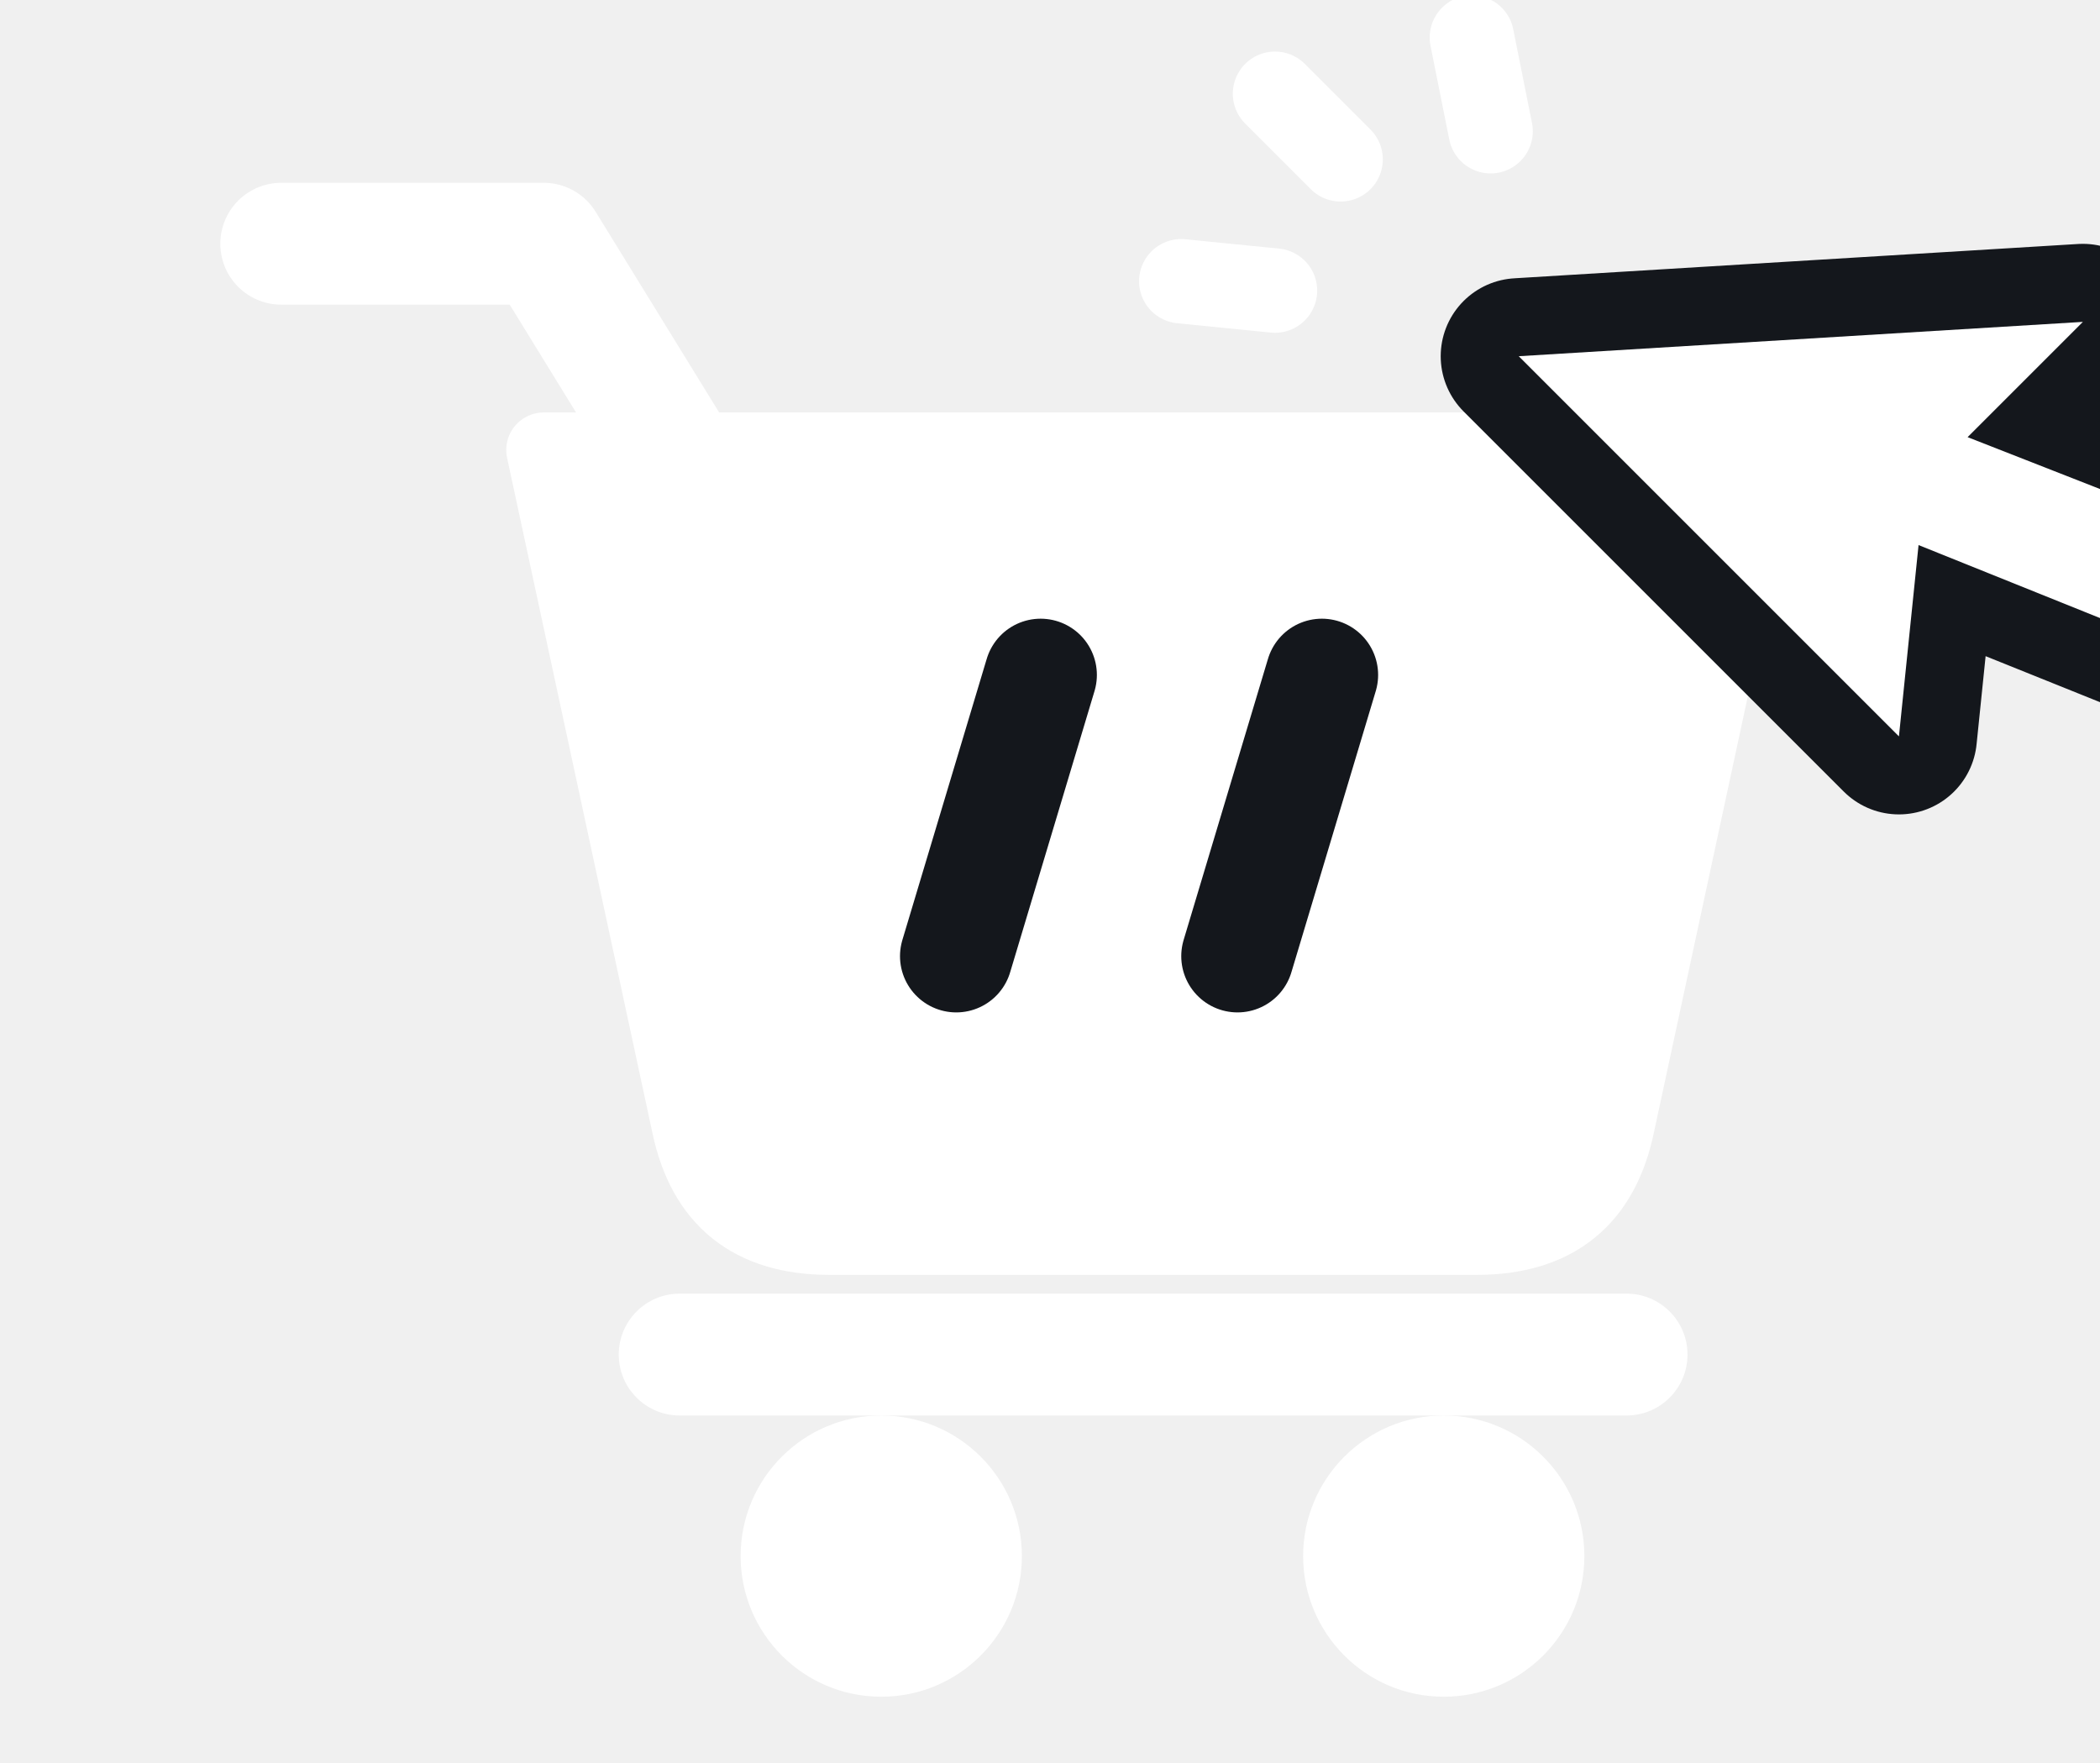
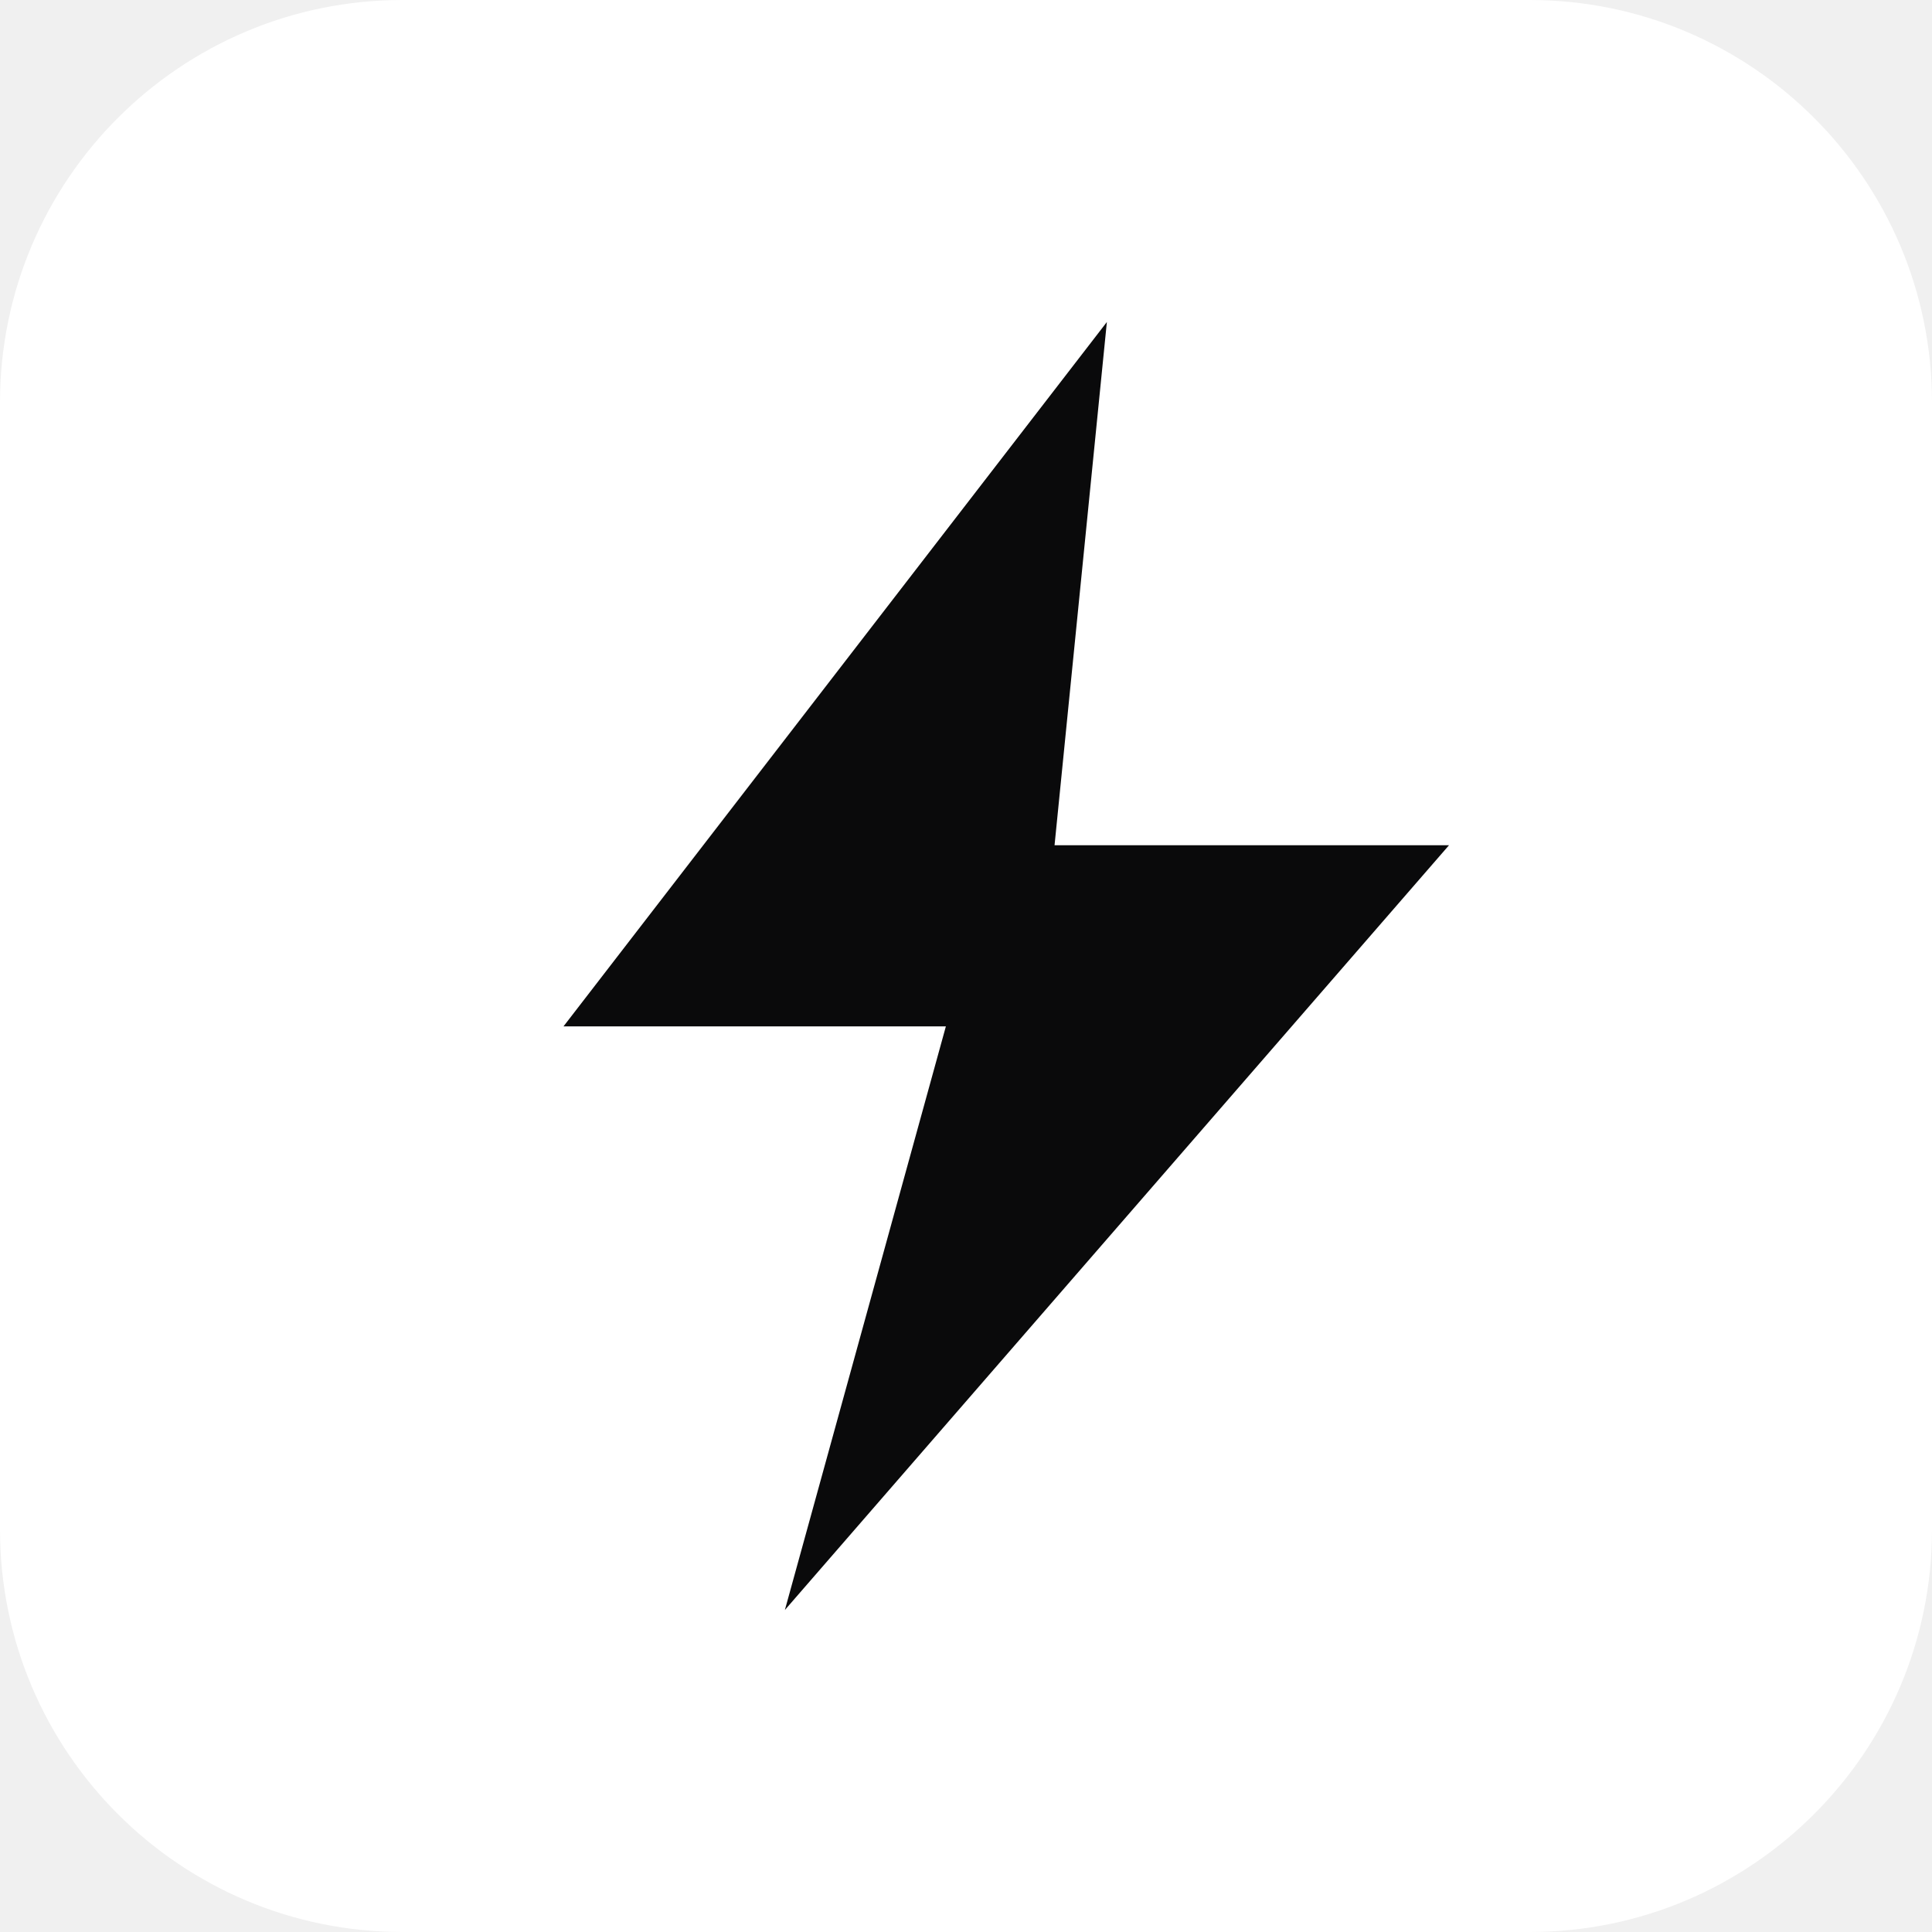
- <svg xmlns="http://www.w3.org/2000/svg" viewBox="0 0 224 188">
-   <g fill="#FFFFFF">
-     <path d="M30 26 H58 L74 52" fill="none" stroke="#FFFFFF" stroke-width="13" stroke-linecap="round" stroke-linejoin="round" />
-     <path d="M58 48 L188 48 L172.5 120 Q170 132 157.5 132 L88.5 132 Q76 132 73.5 120 Z" stroke="#FFFFFF" stroke-width="8" stroke-linejoin="round" />
-     <rect x="66" y="138" width="114" height="13" rx="6.5" />
-     <circle cx="94" cy="166" r="15" />
-     <circle cx="154" cy="166" r="15" />
-   </g>
-   <g fill="none" stroke="#14171C" stroke-width="12" stroke-linecap="round">
-     <path d="M111 72 L102 102" />
-     <path d="M141 72 L132 102" />
-   </g>
-   <g>
-     <g fill="none" stroke="#FFFFFF" stroke-width="9" stroke-linecap="round">
-       <path d="M157 4 L159 14" />
-       <path d="M136 10 L143 17" />
-       <path d="M126 30 L136 31" />
-     </g>
-     <path d="M0 0 L0 31 L8.6 24 L13.8 36.2 L20.2 33.5 L15 21.6 L24.4 21.6 Z" transform="translate(162 38) rotate(-45) scale(1.85)" fill="#FFFFFF" paint-order="stroke" stroke="#14171C" stroke-width="9" stroke-linejoin="round" />
-   </g>
+ <svg xmlns="http://www.w3.org/2000/svg" viewBox="0 0 48 48">
+   <rect width="48" height="48" rx="10" fill="#ffffff" />
+   <path d="M27.5 8 L14 25.5 H23.5 L19.5 40 L36 21 H26.2 Z" fill="#0a0a0b" />
</svg>
